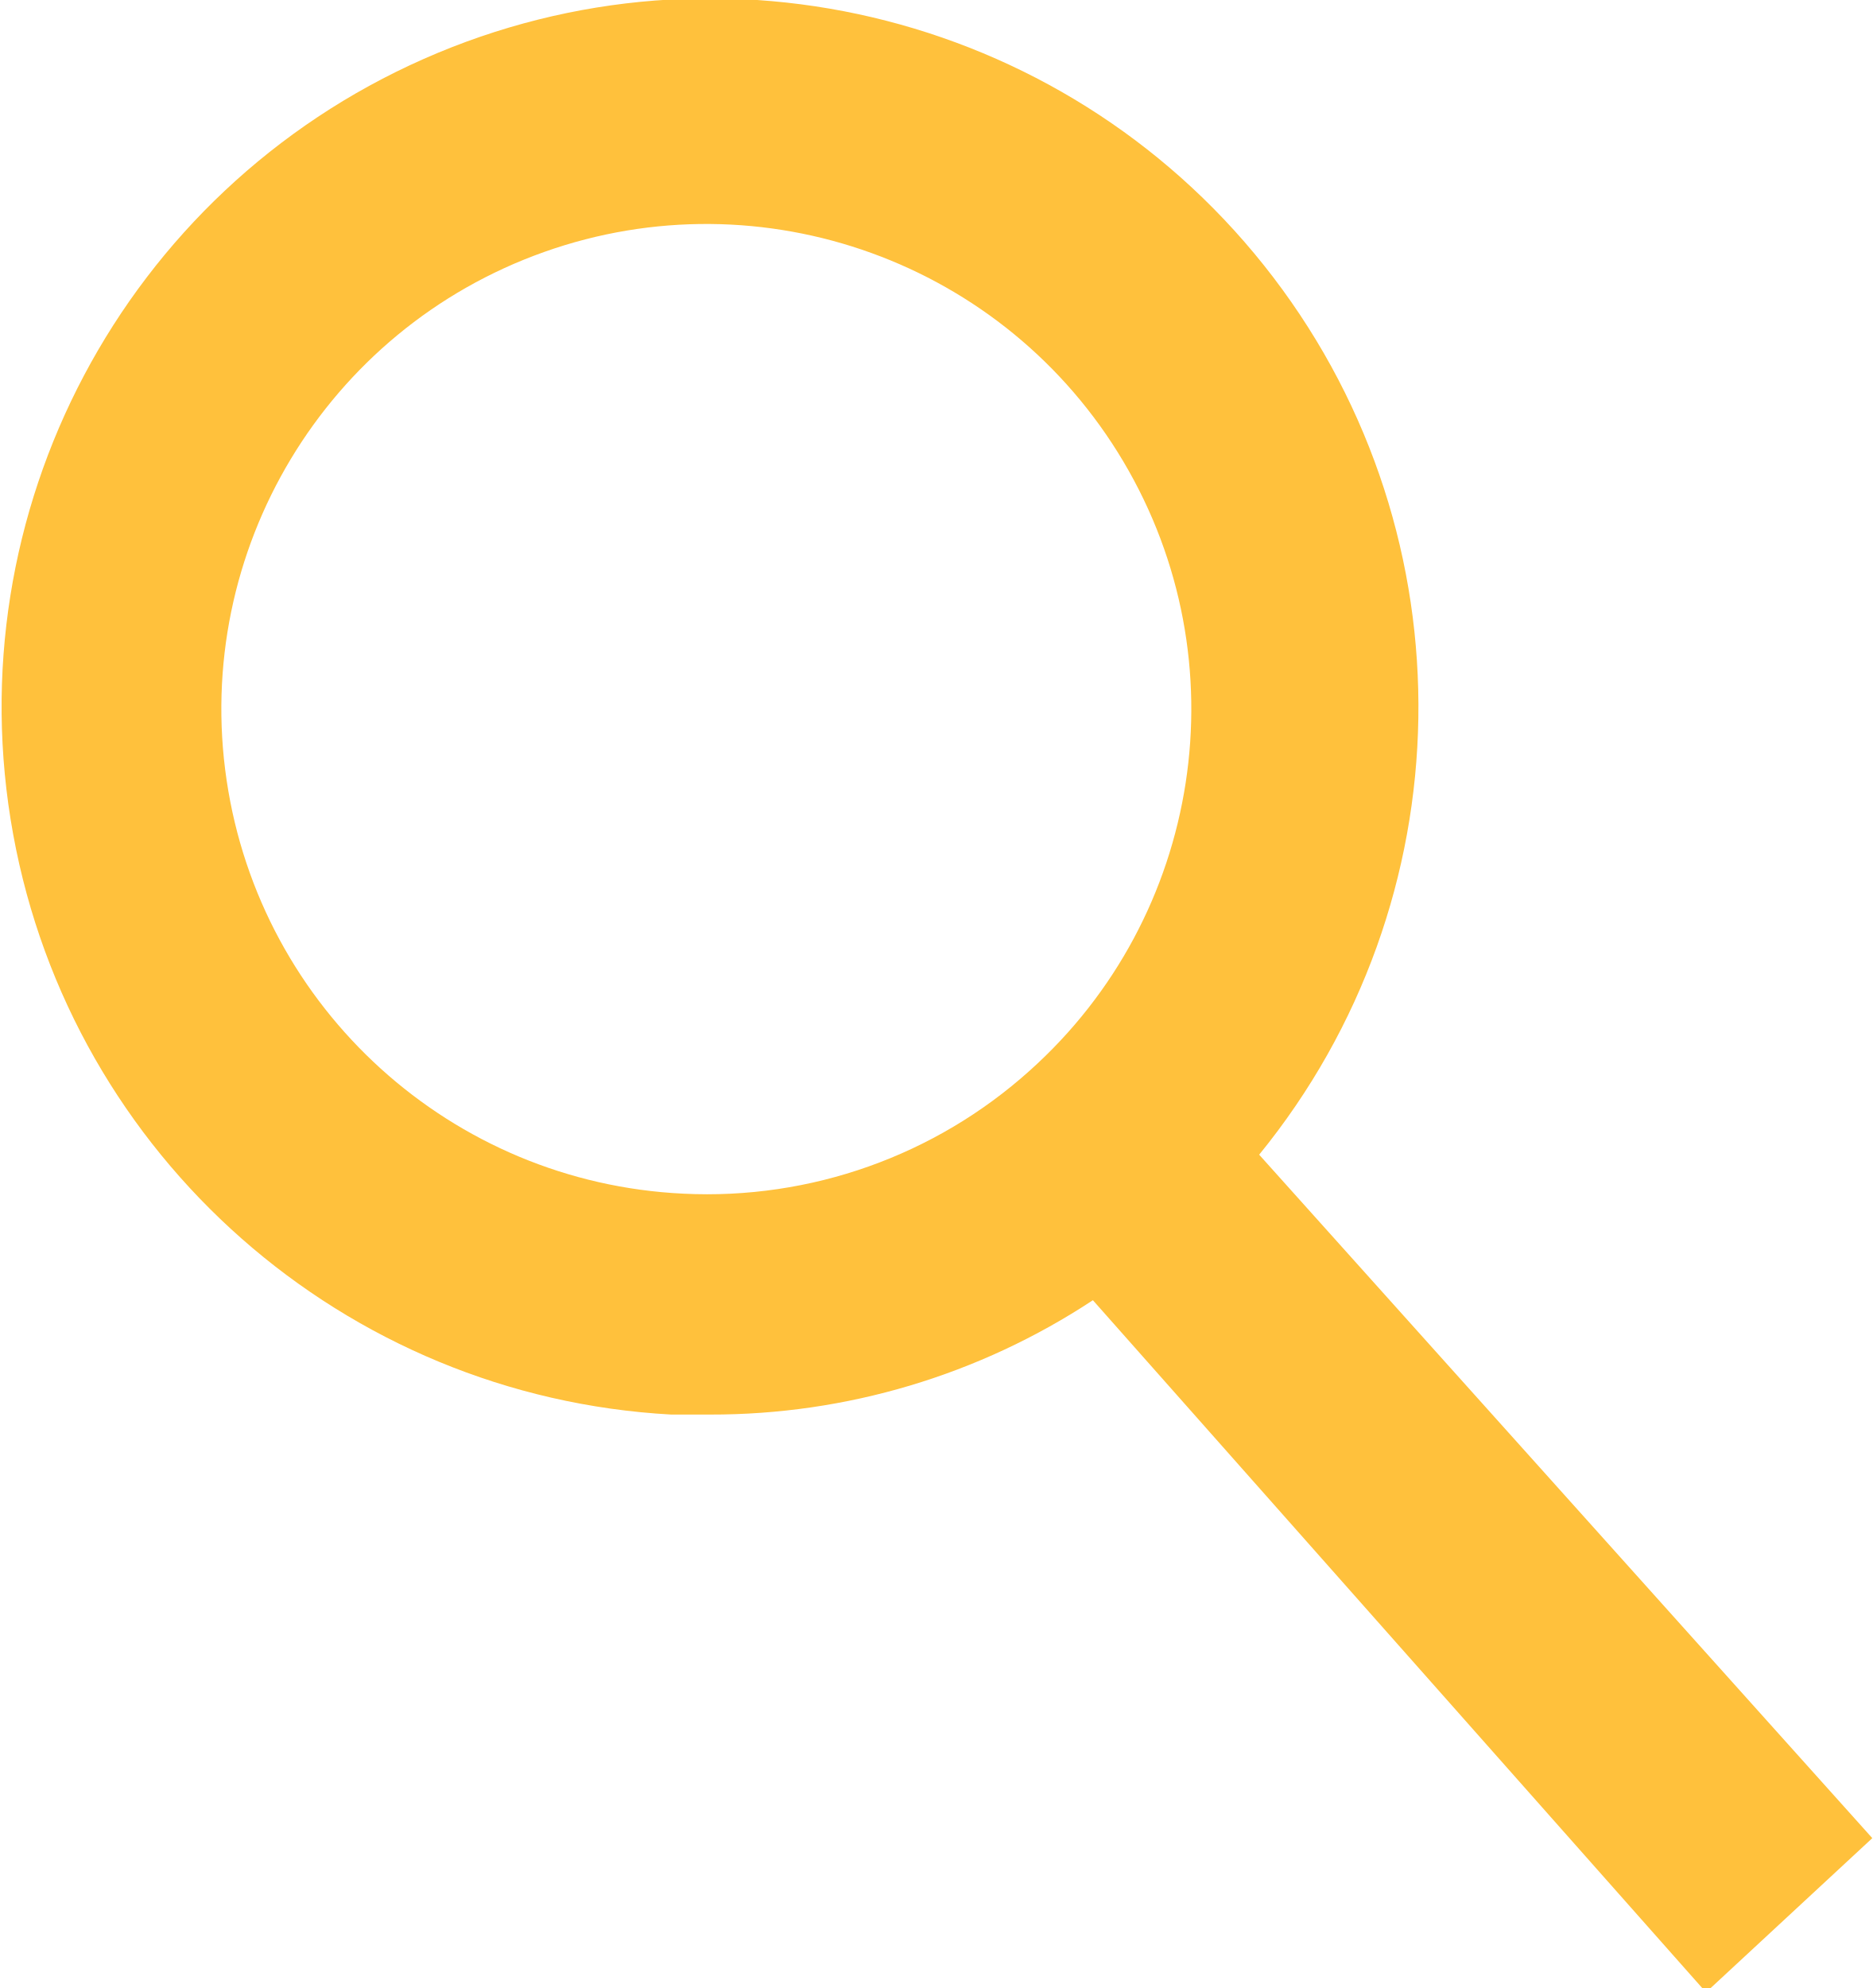
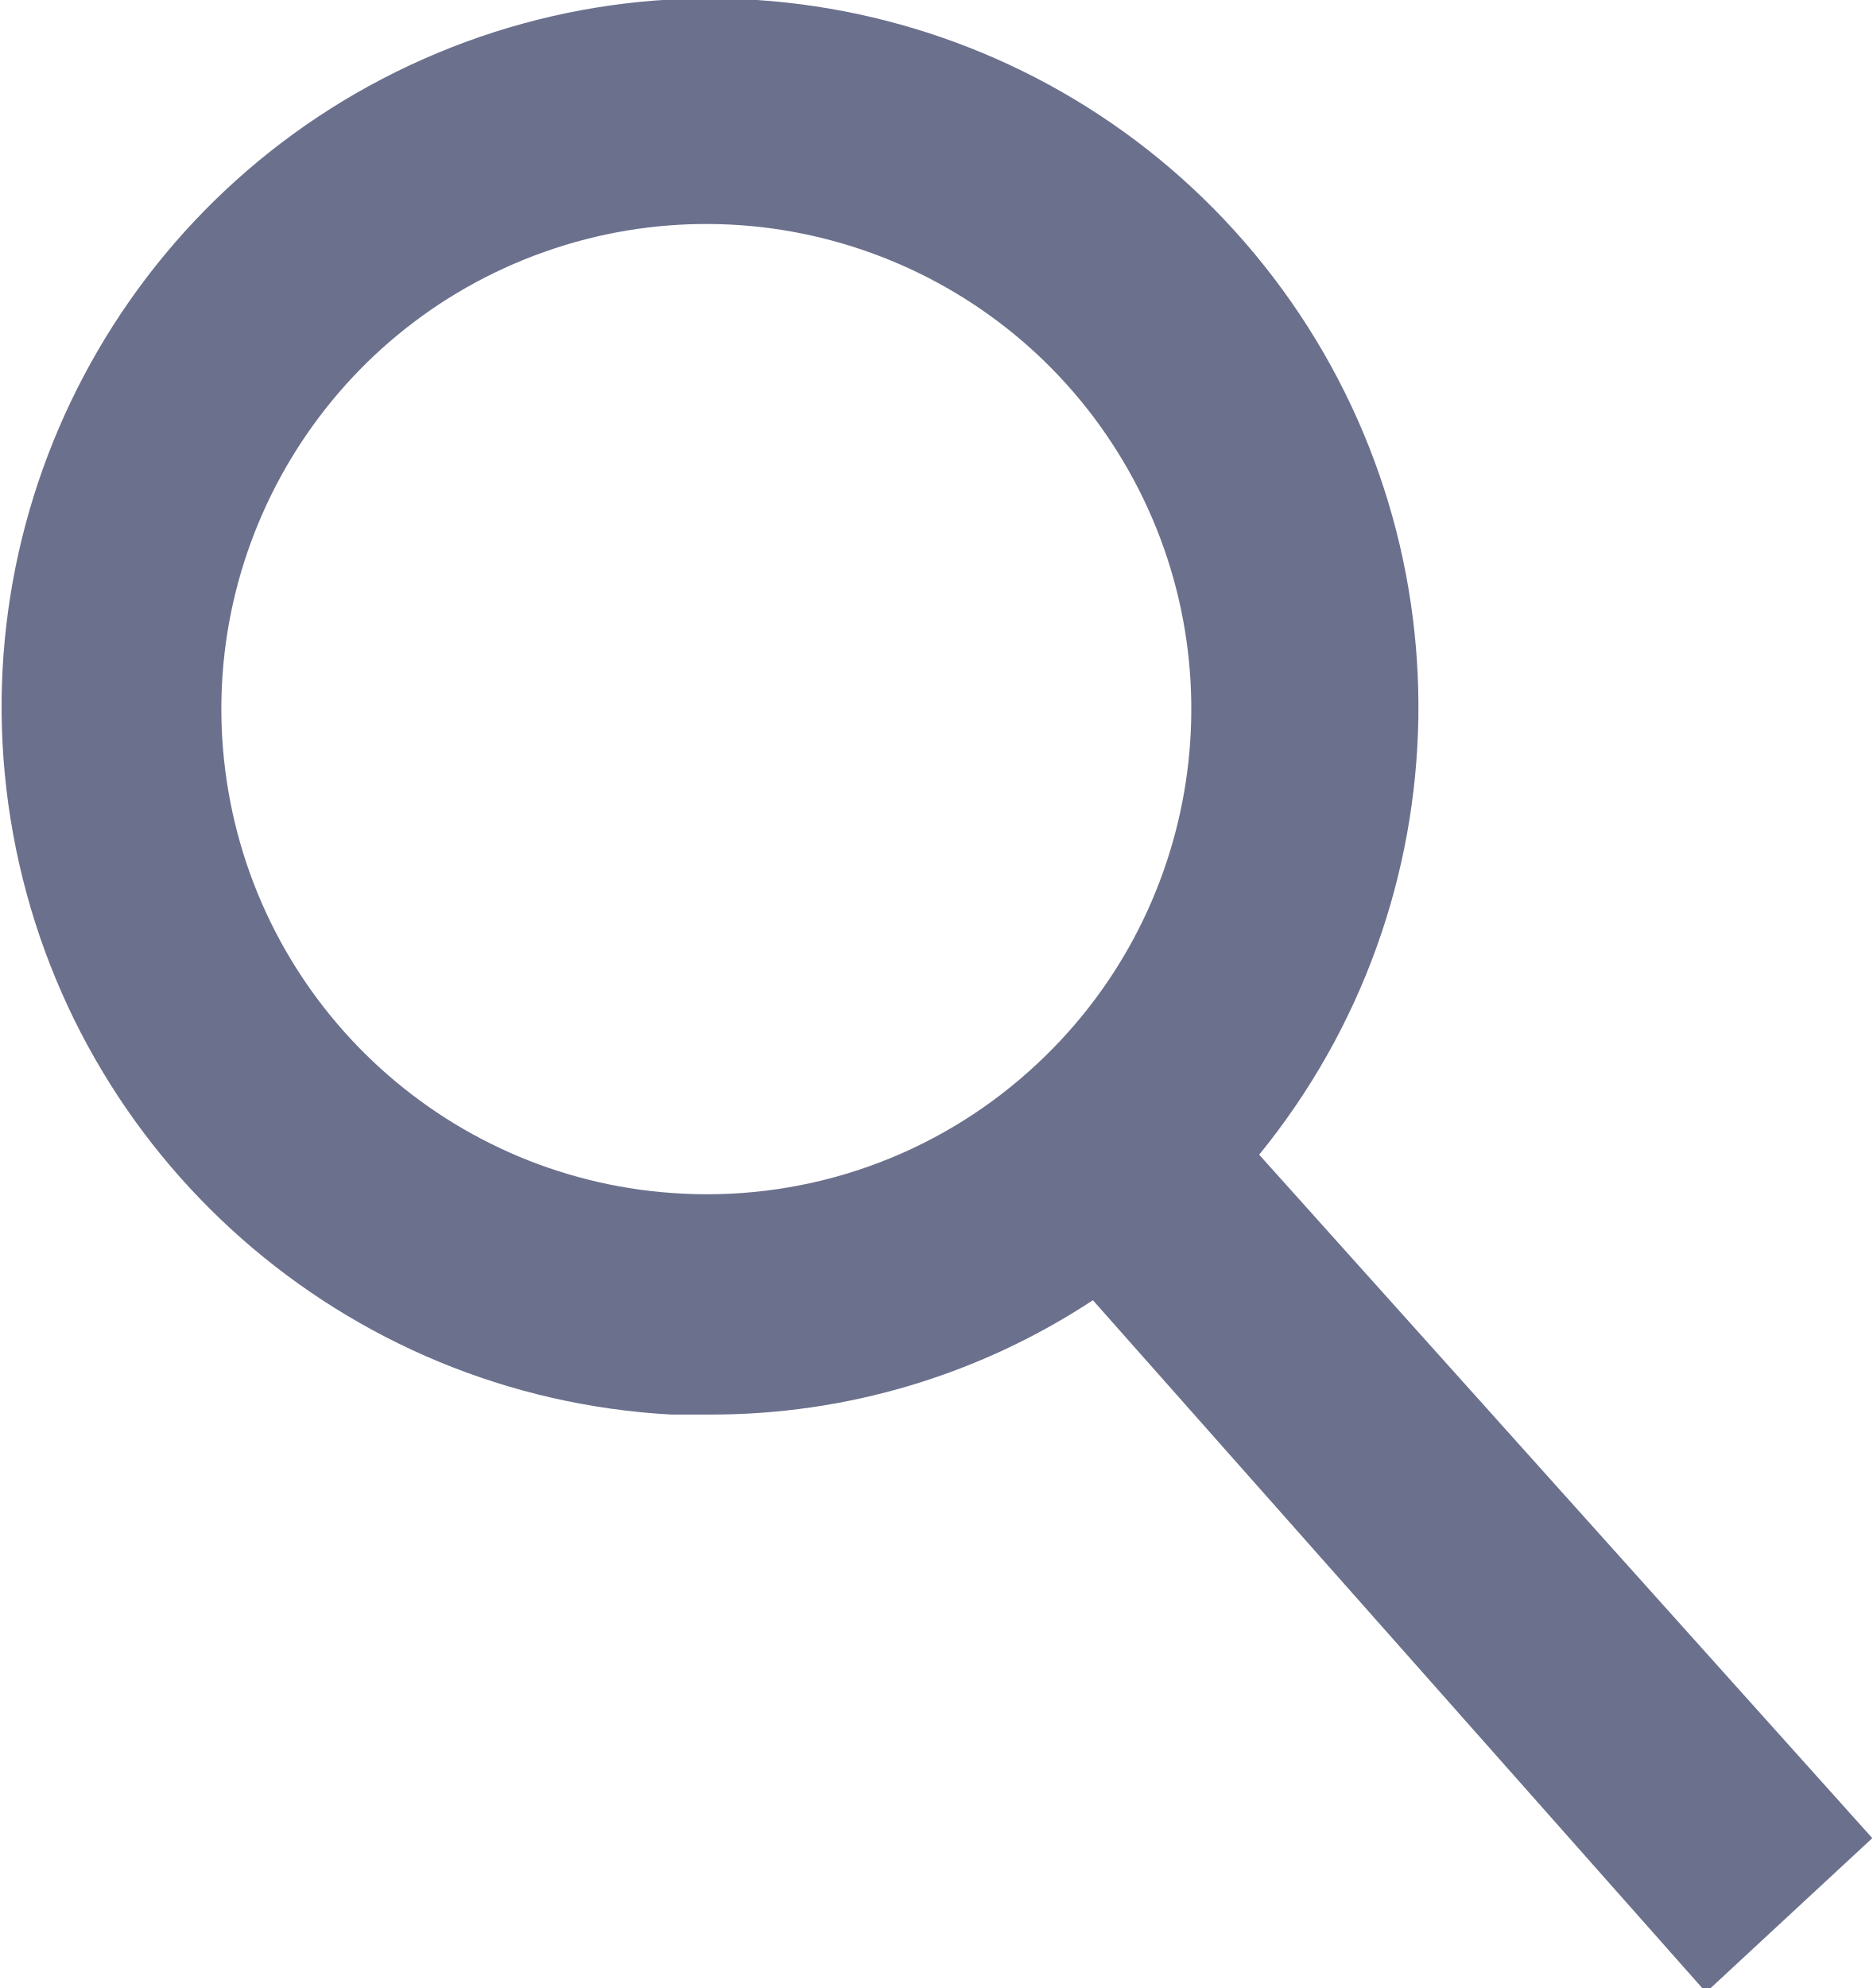
<svg xmlns="http://www.w3.org/2000/svg" id="cnt" viewBox="0 0 21.62 22.95">
  <defs>
-     <style>.cls-1{fill:#ffc13c;}</style>
+     <style>.cls-1{fill:#6B708D;}</style>
  </defs>
  <path class="cls-1" d="M21.62,21.22l-7.08-7.89a8.18,8.18,0,1,0-6.79,3l.45,0a8,8,0,0,0,4.42-1.32L19.7,23ZM7.89,13.78a5.6,5.6,0,1,1,4-1.42A5.57,5.57,0,0,1,7.89,13.78Z" />
</svg>
